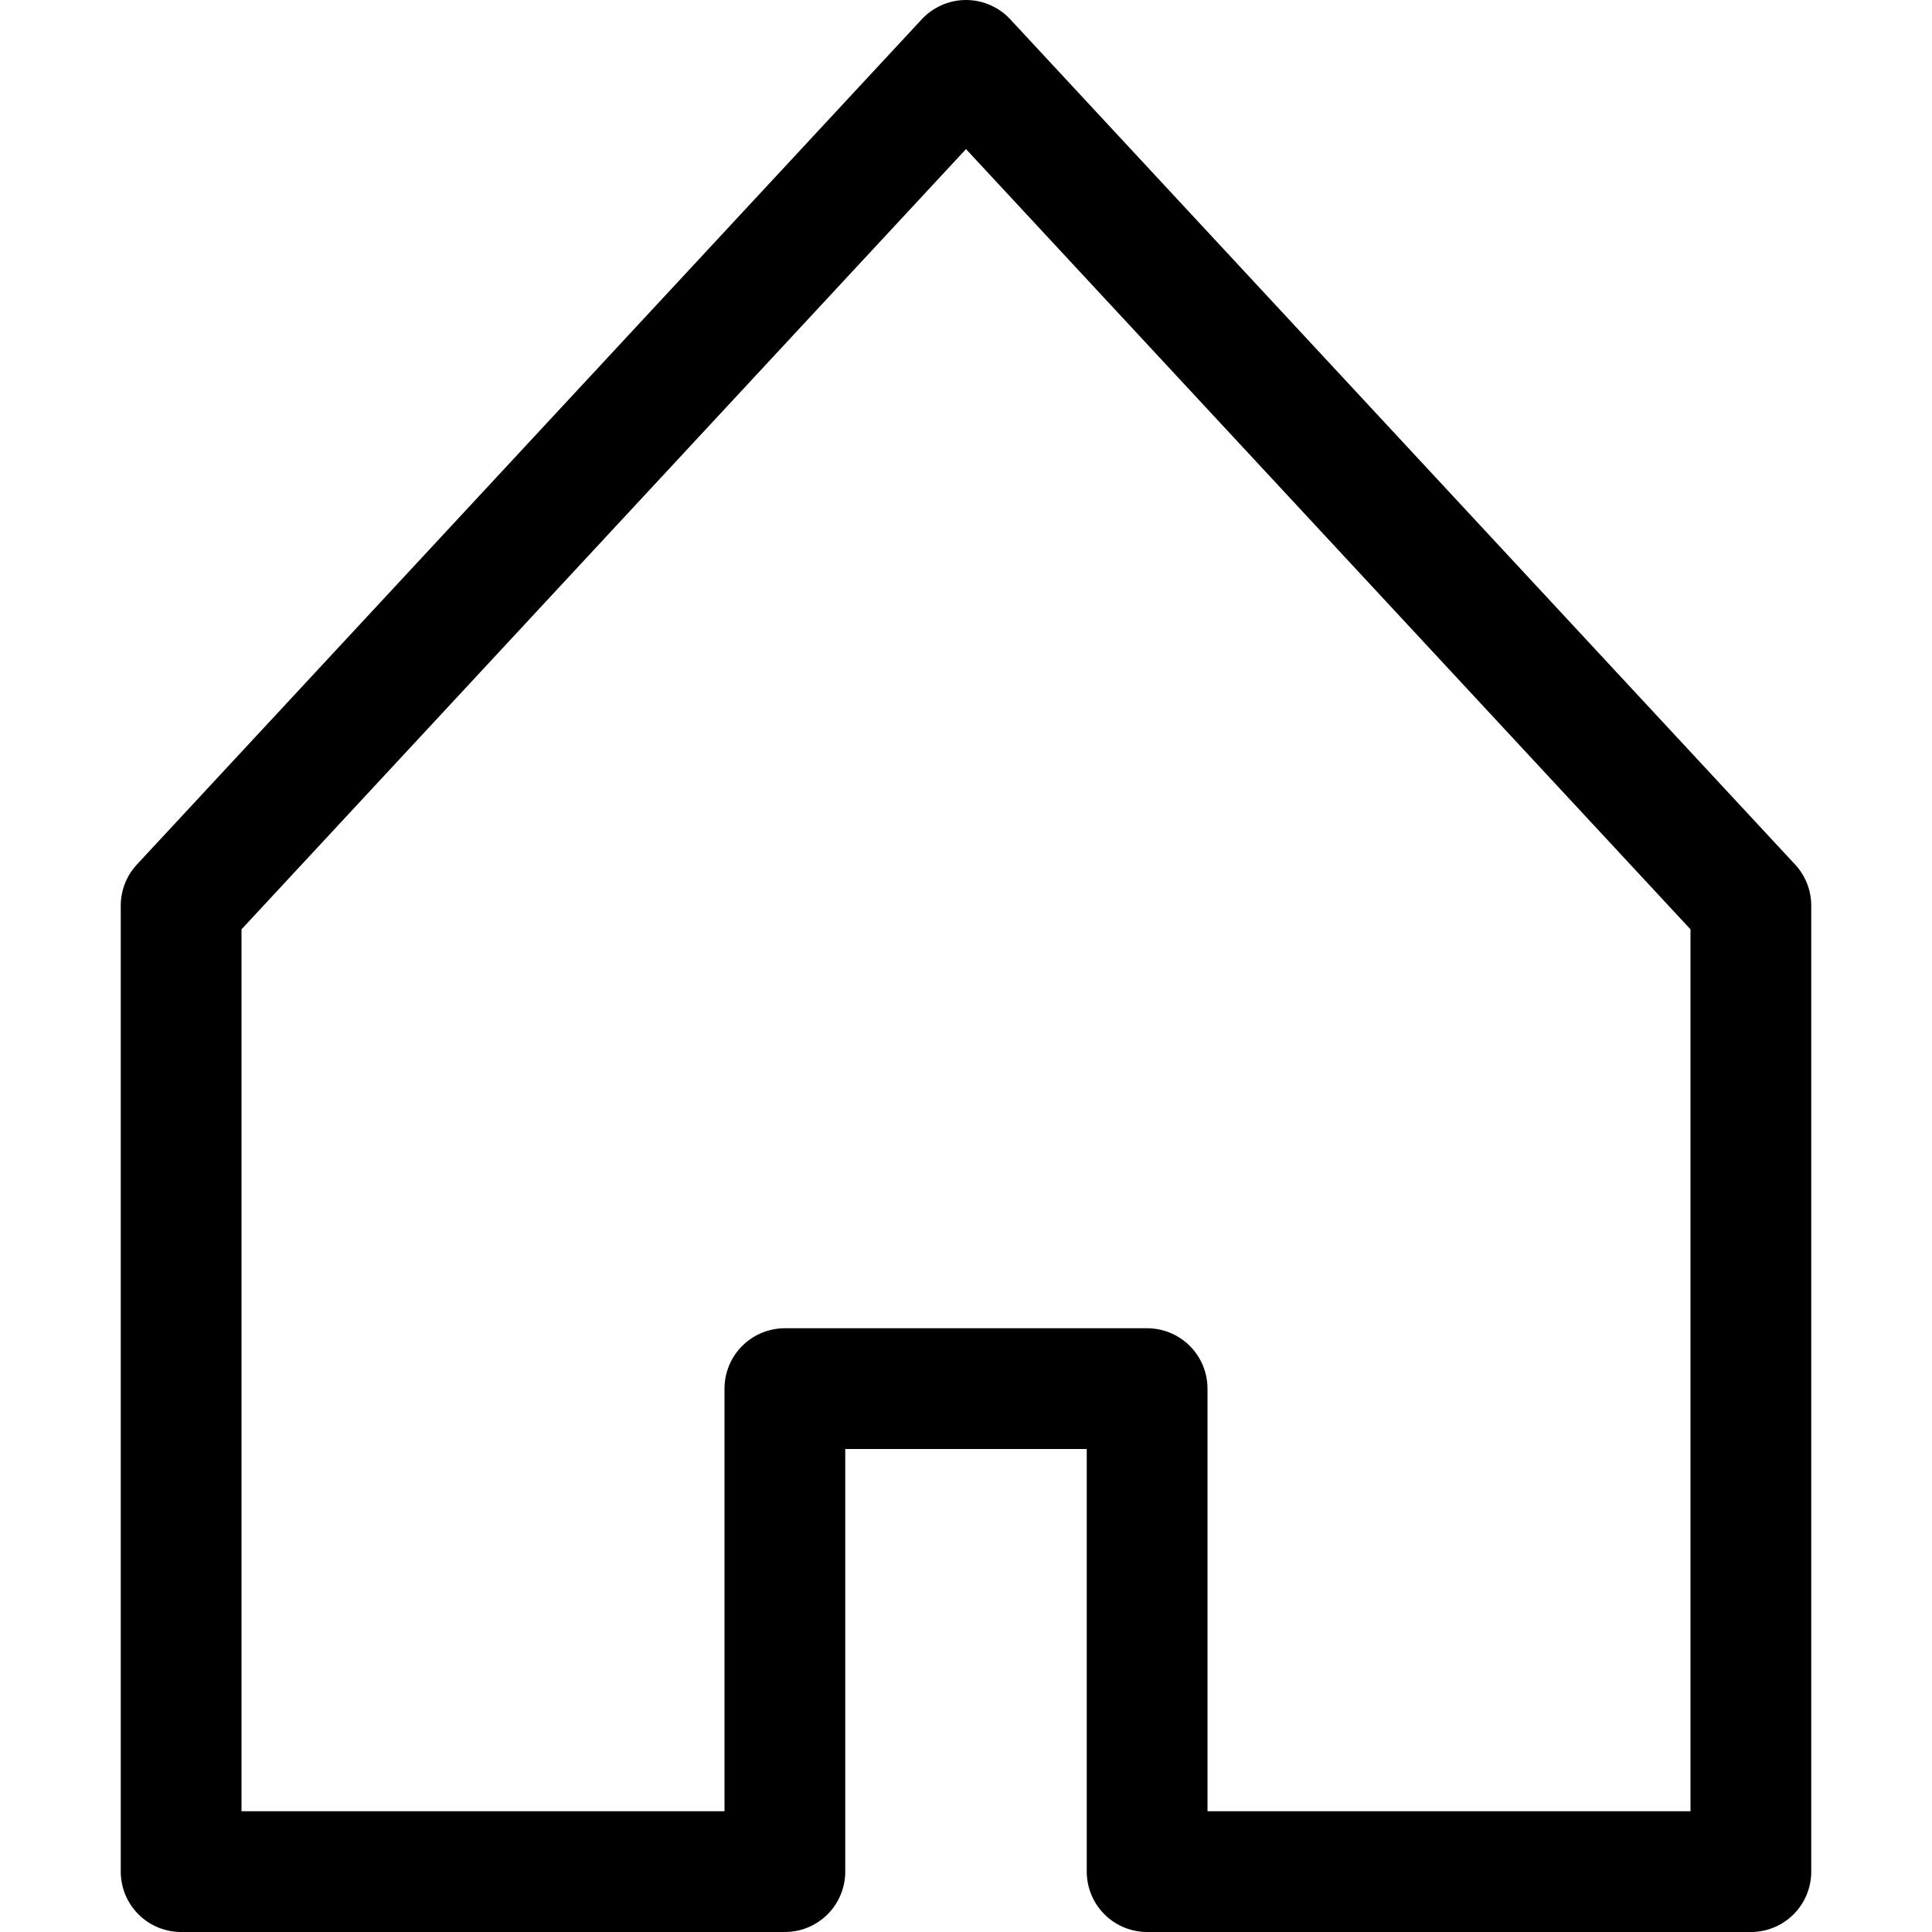
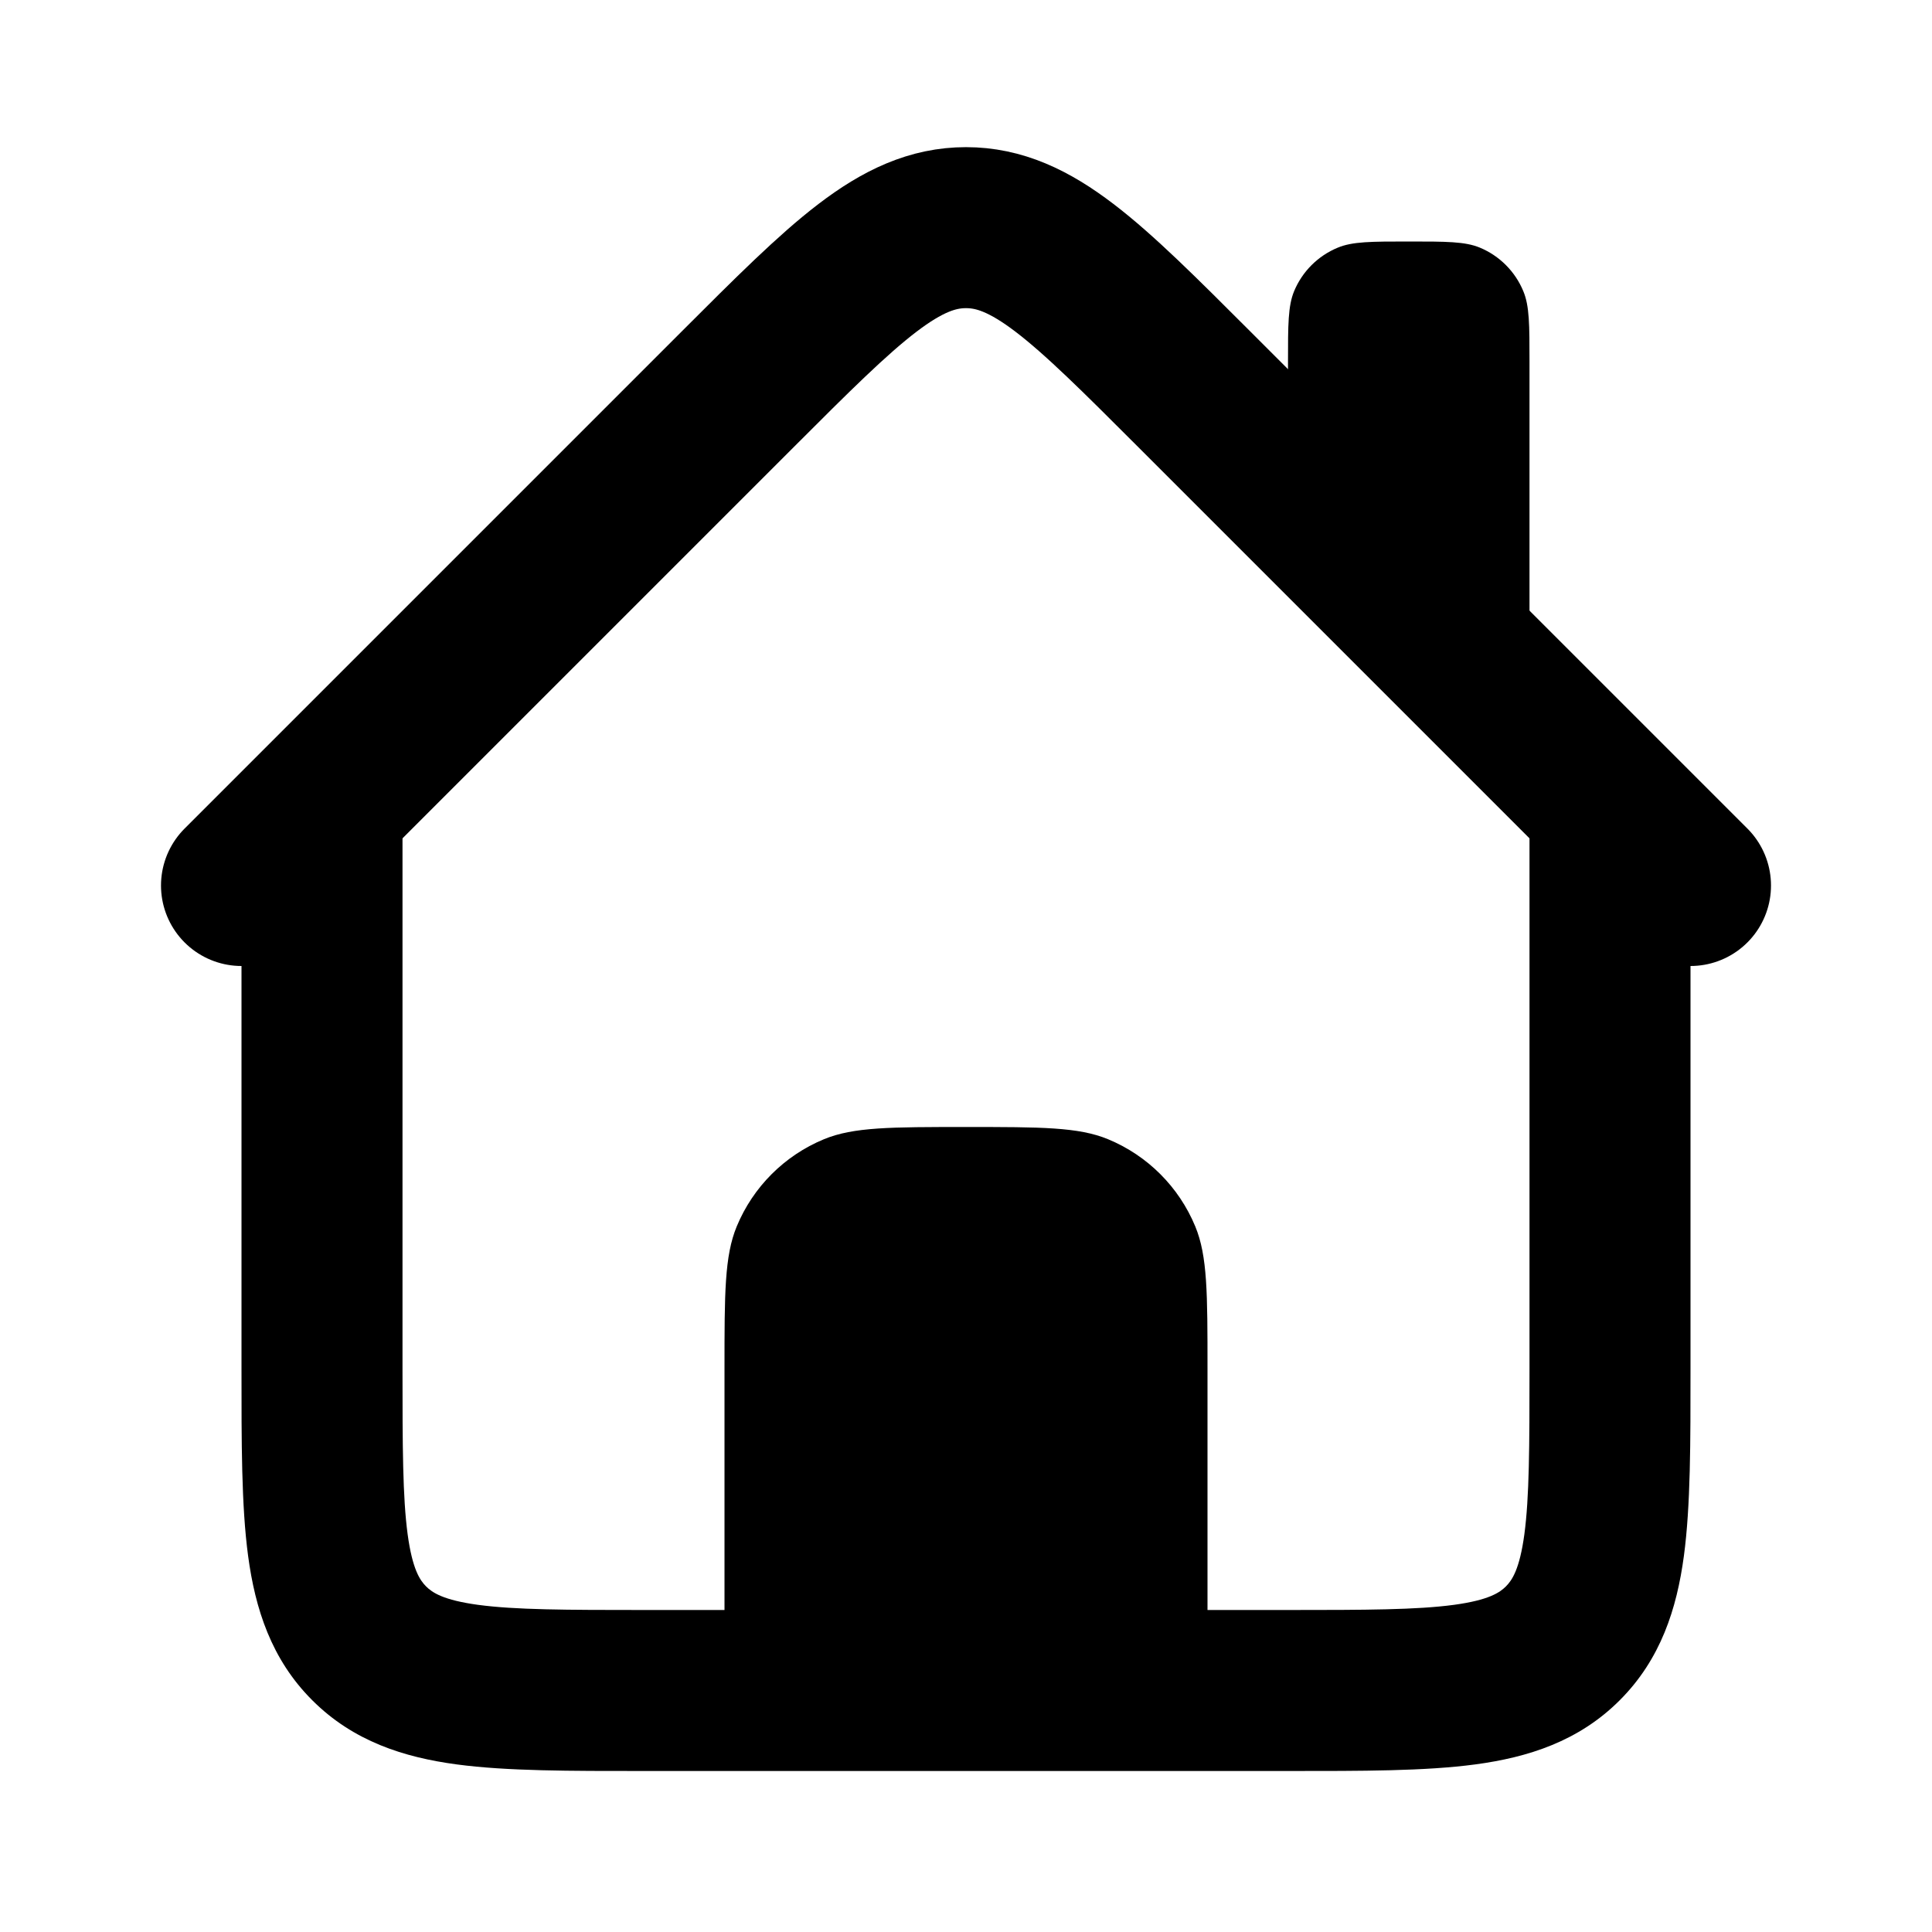
- <svg xmlns="http://www.w3.org/2000/svg" version="1.1" id="Capa_1" x="0px" y="0px" viewBox="0 0 16 16" style="enable-background:new 0 0 16 16;" xml:space="preserve">
-   <style type="text/css">
- 	.st0{fill:none;stroke:#000000;stroke-linecap:round;stroke-linejoin:round;stroke-miterlimit:10;}
- </style>
-   <g transform="translate(0, 0)">
-     <polygon class="st0" points="8,0.5 1.5,7.5 1.5,15.5 6.5,15.5 6.5,11.5 9.5,11.5 9.5,15.5 14.5,15.5 14.5,7.5  " />
+ <svg xmlns="http://www.w3.org/2000/svg" width="24" height="24" fill="none">
+   <g clip-path="url(#clip0_489_191369)">
+     <path d="M4.586 20.414l-.707.707.707-.707zm14.828 0l-.707-.707.707.707zM19 10v7h2v-7h-2zm-3 10H8v2h8v-2zM5 17v-7H3v7h2zm3 3c-.971 0-1.599-.002-2.061-.064-.434-.059-.57-.153-.646-.229l-1.414 1.414c.51.51 1.138.709 1.793.797C6.3 22.002 7.085 22 8 22v-2zm-5-3c0 .915-.002 1.701.082 2.328.088.655.287 1.284.797 1.793l1.414-1.414c-.076-.076-.17-.212-.229-.646C5.002 18.6 5 17.971 5 17H3zm16 0c0 .971-.002 1.599-.064 2.061-.059.434-.153.57-.229.646l1.414 1.414c.51-.51.709-1.138.797-1.793C21.002 18.7 21 17.915 21 17h-2zm-3 5c.915 0 1.701.002 2.328-.082.655-.088 1.284-.287 1.793-.797l-1.414-1.414c-.076.076-.212.17-.646.229-.462.062-1.09.064-2.061.064v2z" fill="currentColor" />
+     <path d="M3 11l6.172-6.172c1.333-1.333 2-2 2.828-2 .828 0 1.495.667 2.828 2L21 11" stroke="currentColor" stroke-width="2" stroke-linecap="round" />
+     <path d="M9 17c0-.932 0-1.398.152-1.765a2 2 0 0 1 1.083-1.083C10.602 14 11.068 14 12 14c.932 0 1.398 0 1.765.152a2 2 0 0 1 1.083 1.083C15 15.602 15 16.068 15 17v4H9v-4zm7-12.5c0-.466 0-.699.076-.883a1 1 0 0 1 .541-.54C16.801 3 17.034 3 17.5 3s.699 0 .883.076a1 1 0 0 1 .54.541c.077.184.077.417.077.883V10l-3-3.5v-2z" fill="currentColor" />
  </g>
+   <defs>
+     <clipPath id="clip0_489_191369">
+       <path fill="currentColor" d="M0 0H24V24H0z" />
+     </clipPath>
+   </defs>
</svg>
